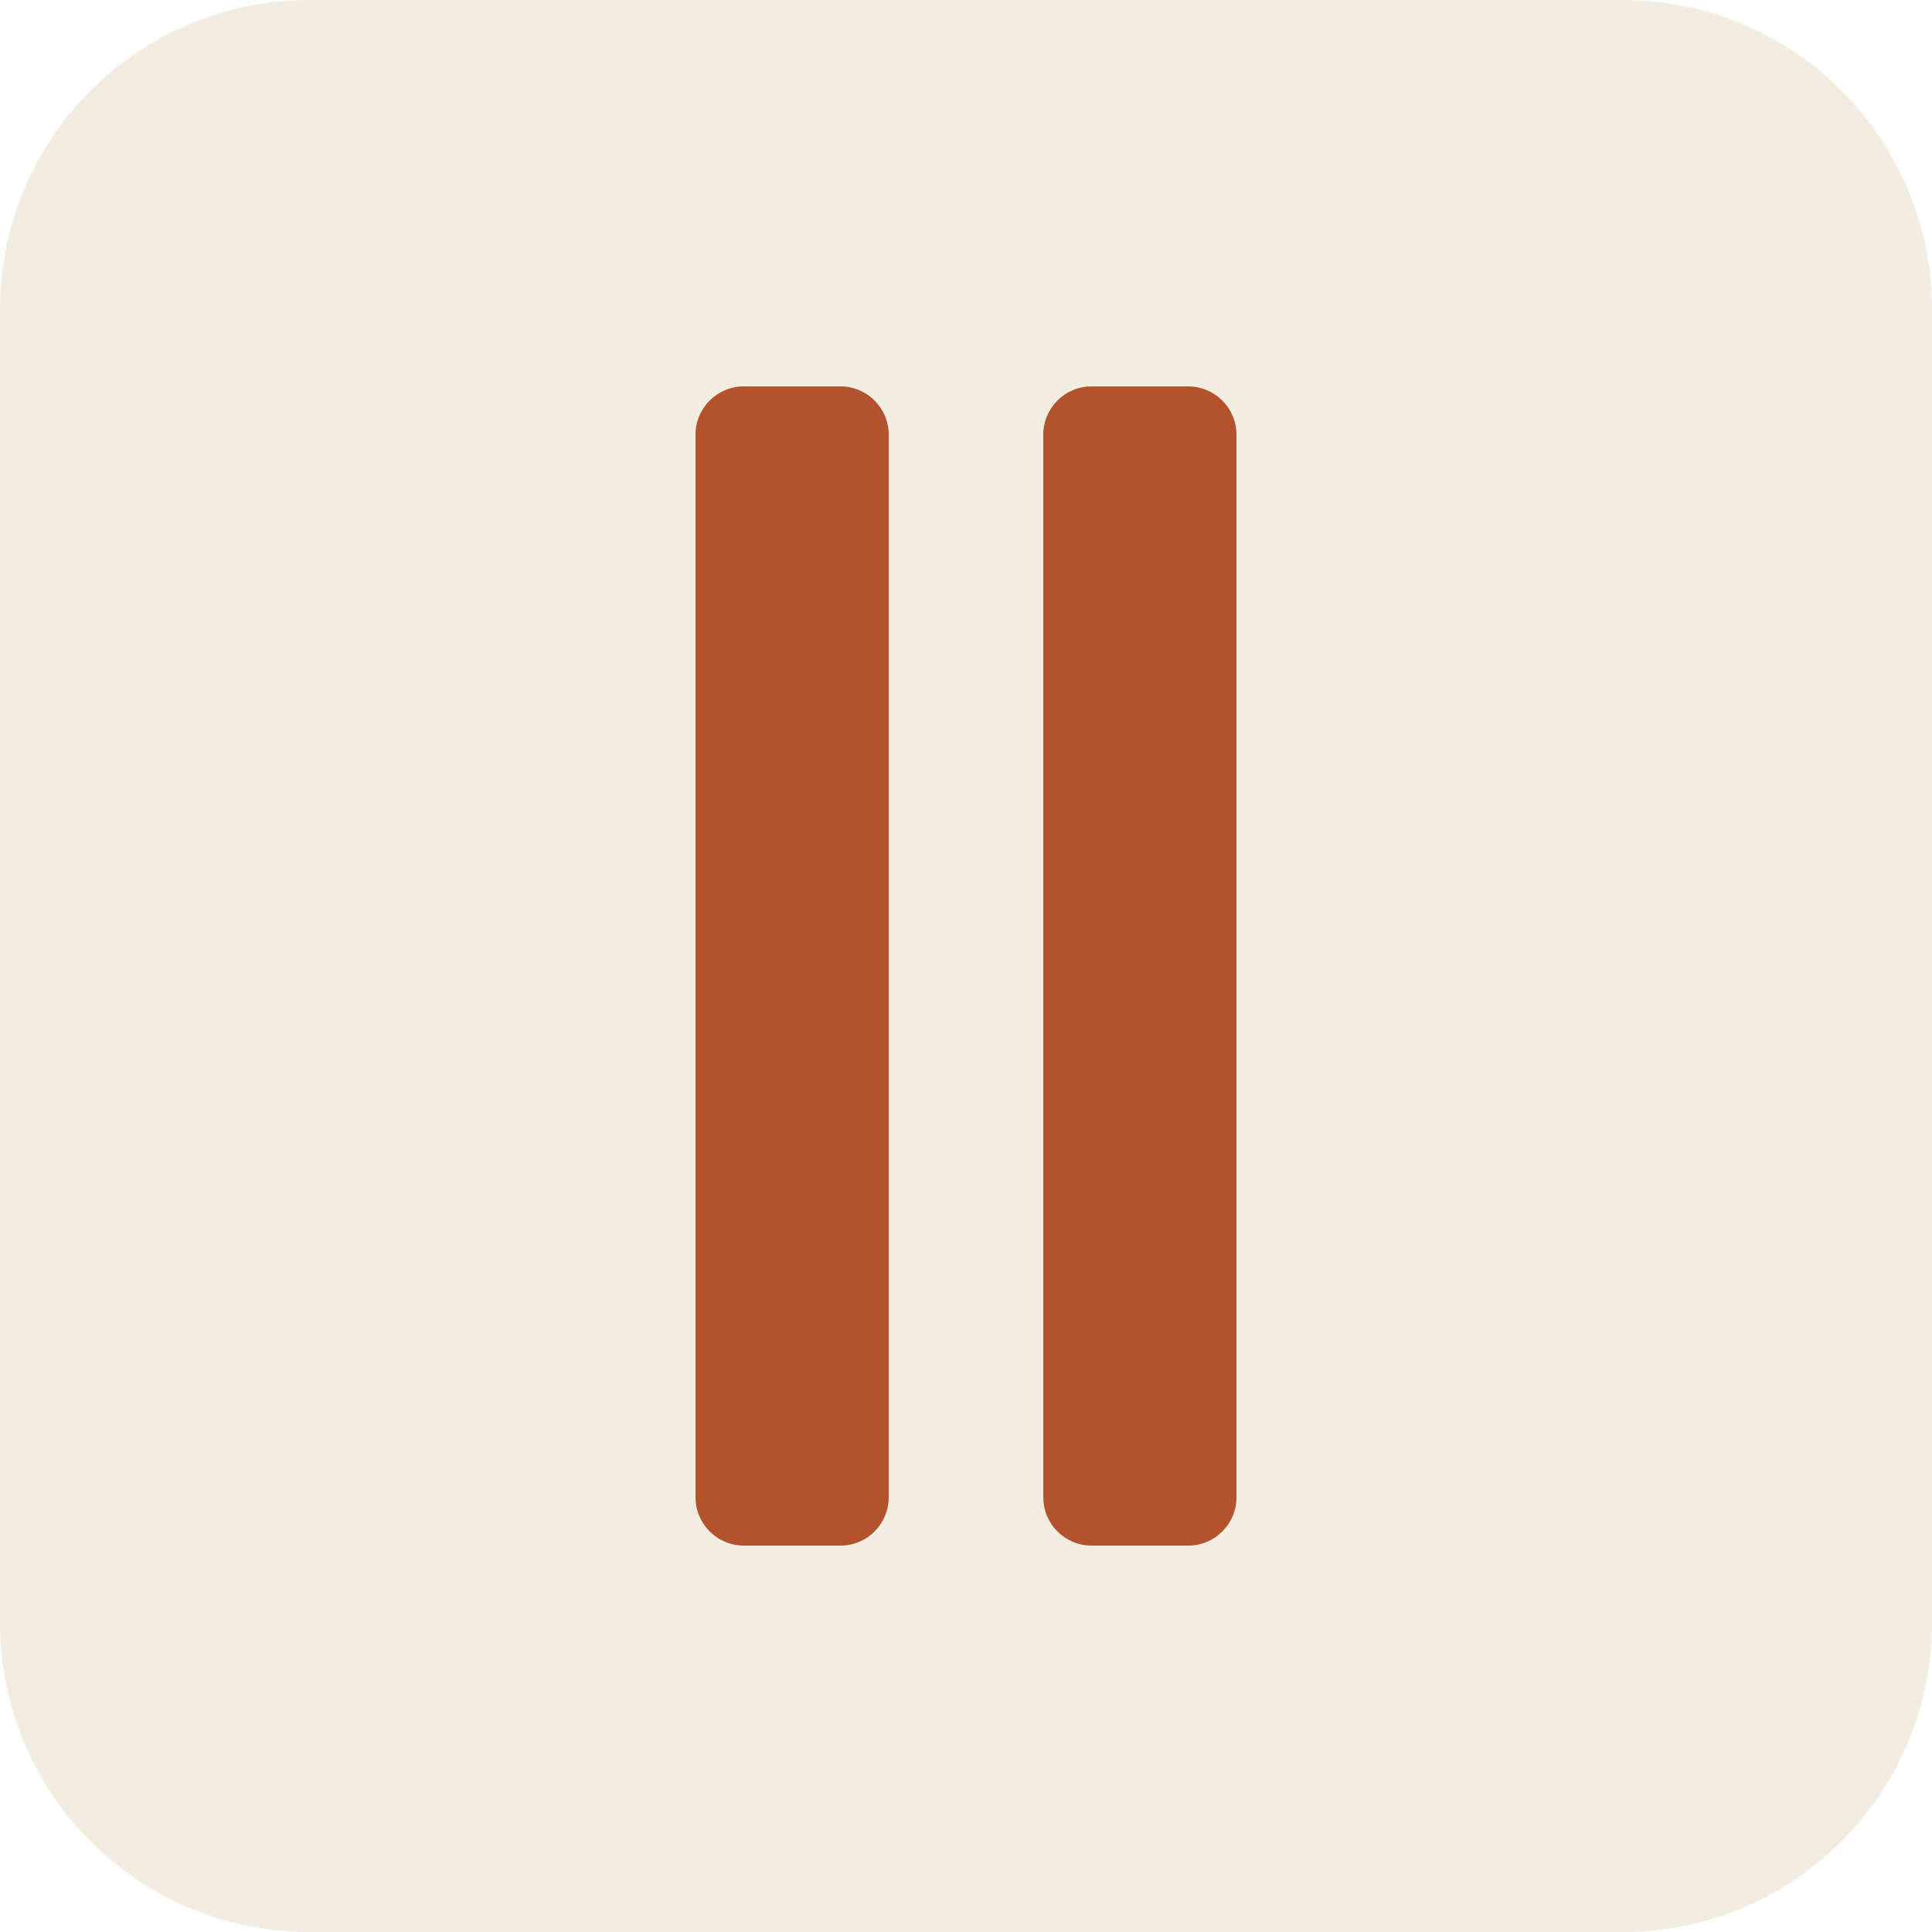
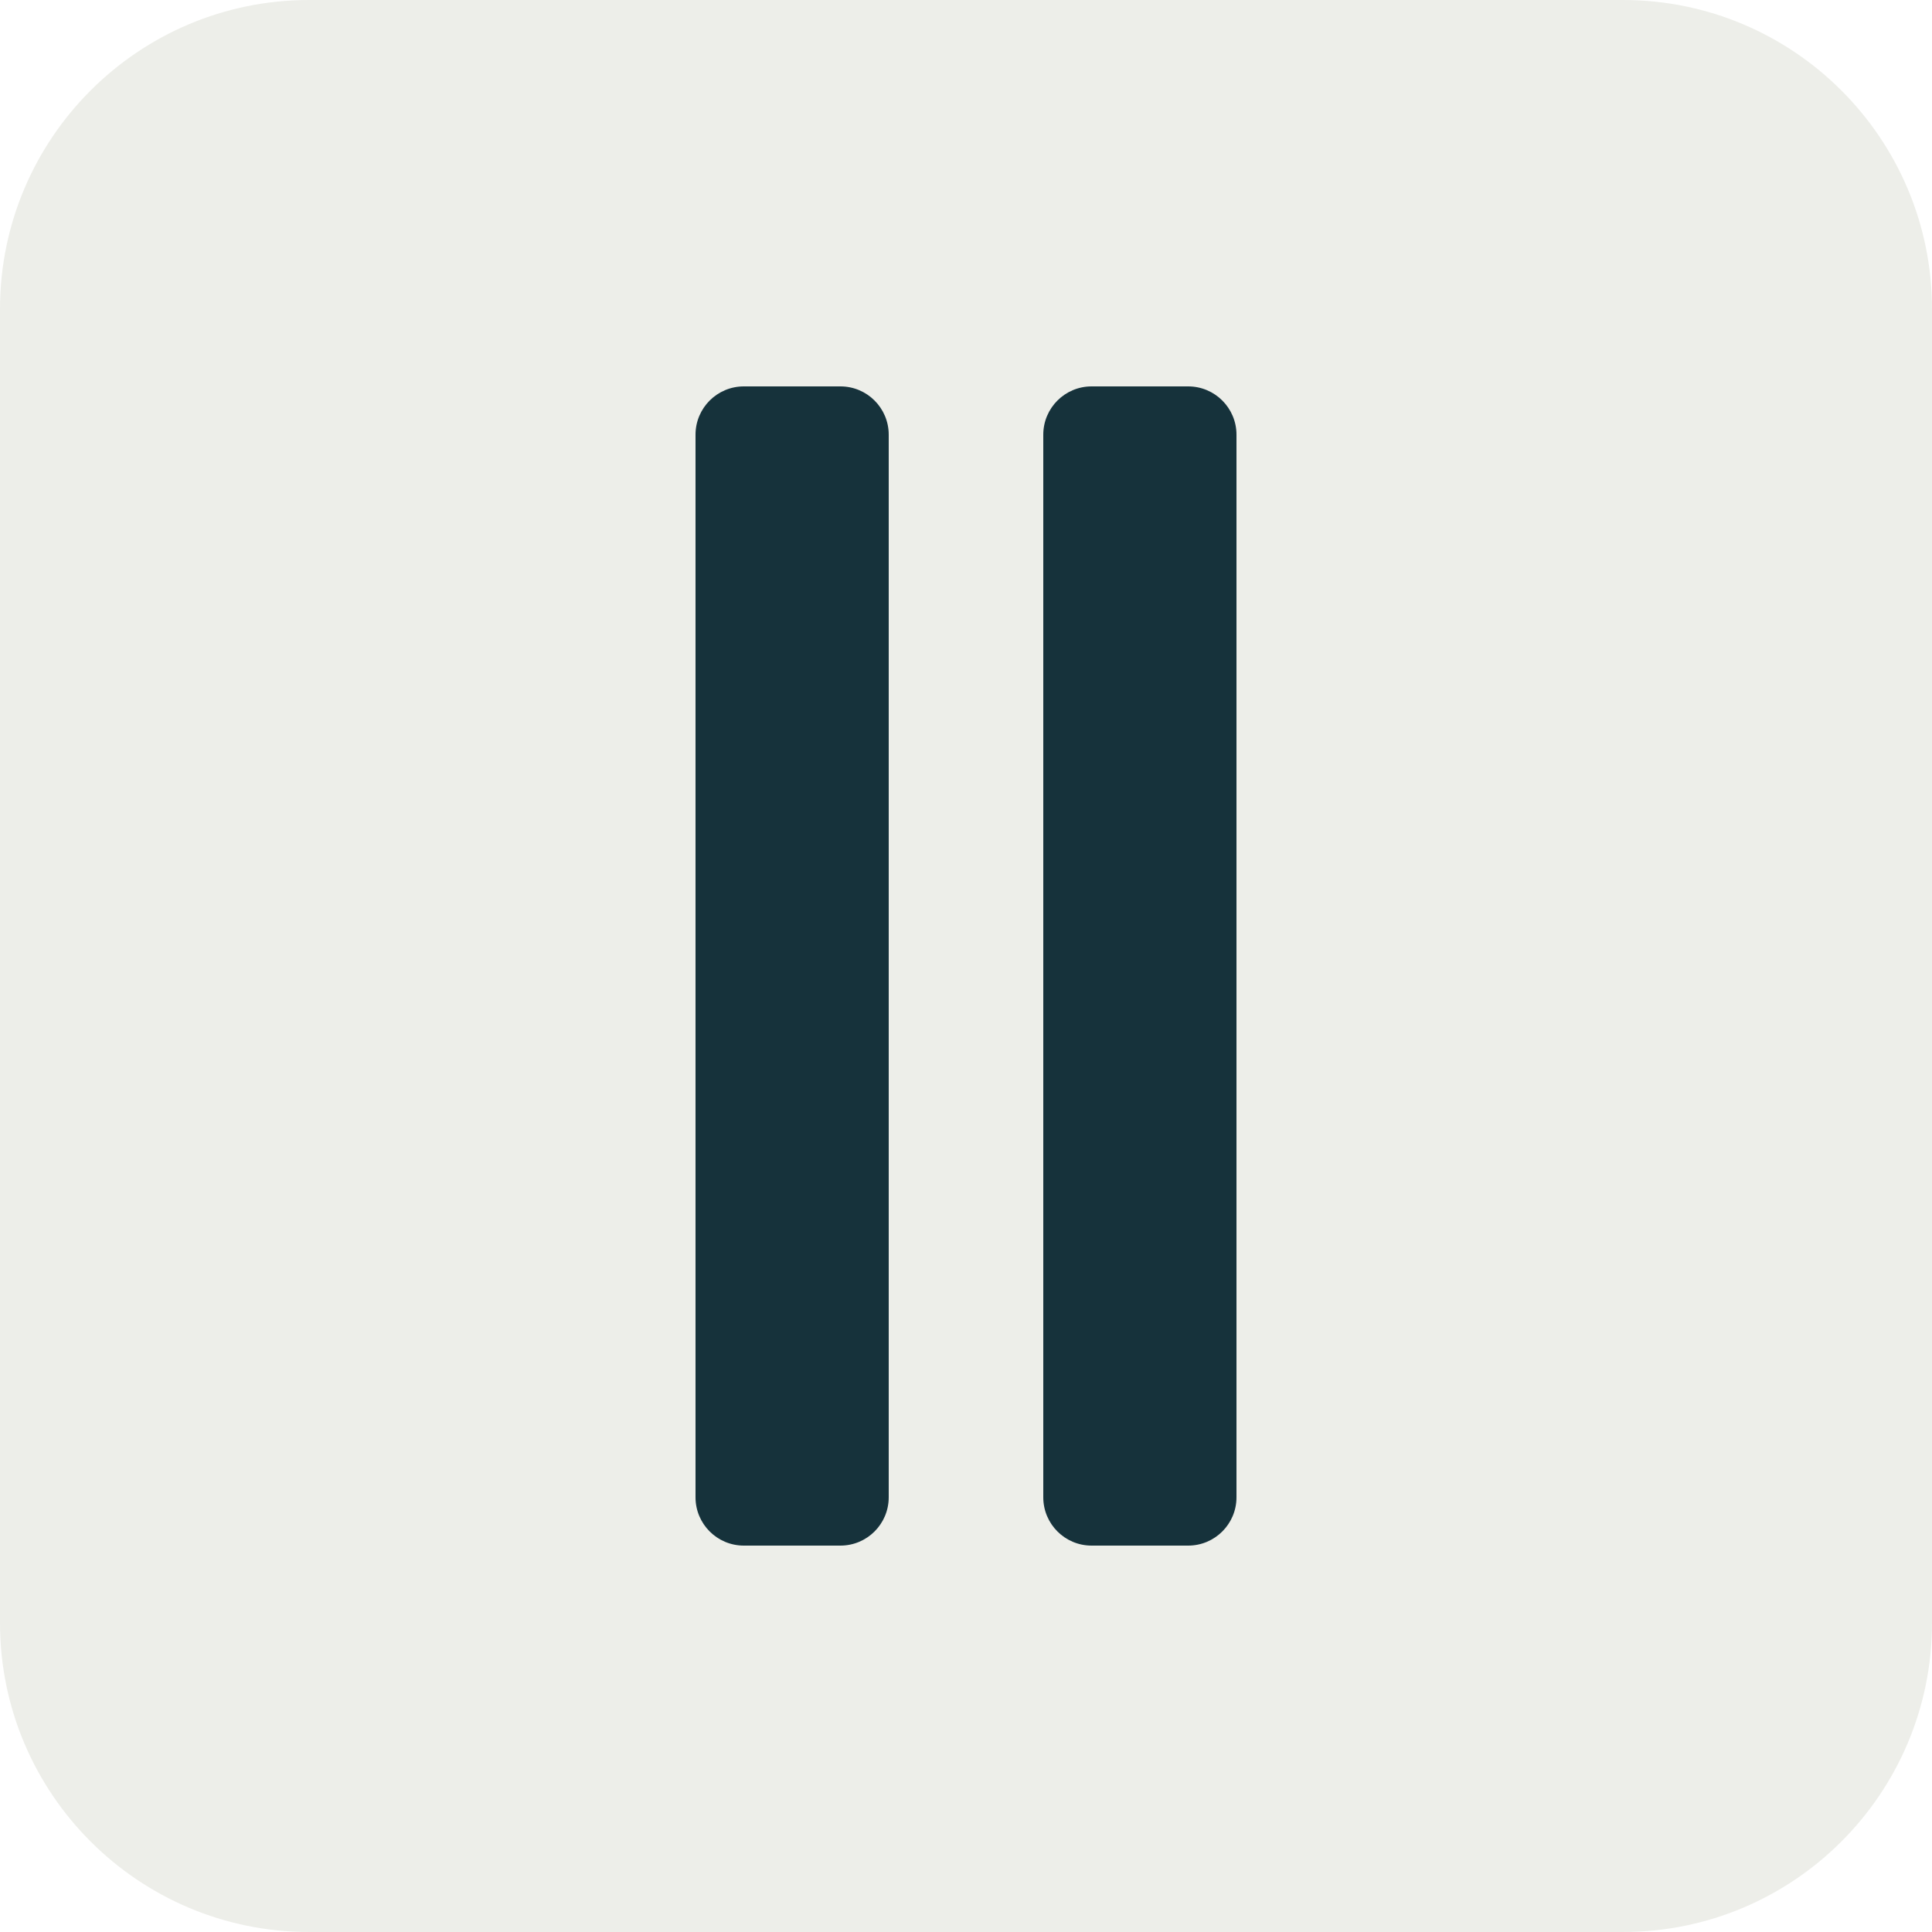
<svg xmlns="http://www.w3.org/2000/svg" width="200" height="200" viewBox="0 0 200 200" role="img">
-   <rect width="200" height="200" rx="32" fill="#F2EDE1" />
-   <rect x="72" y="40" width="20" height="120" rx="5" fill="#B2532E" />
-   <rect x="108" y="40" width="20" height="120" rx="5" fill="#B2532E" />
+   <rect width="200" height="200" rx="32" fill="#EDEEE9" />
+   <rect x="72" y="40" width="20" height="120" rx="5" fill="#16323B" />
+   <rect x="108" y="40" width="20" height="120" rx="5" fill="#16323B" />
</svg>
